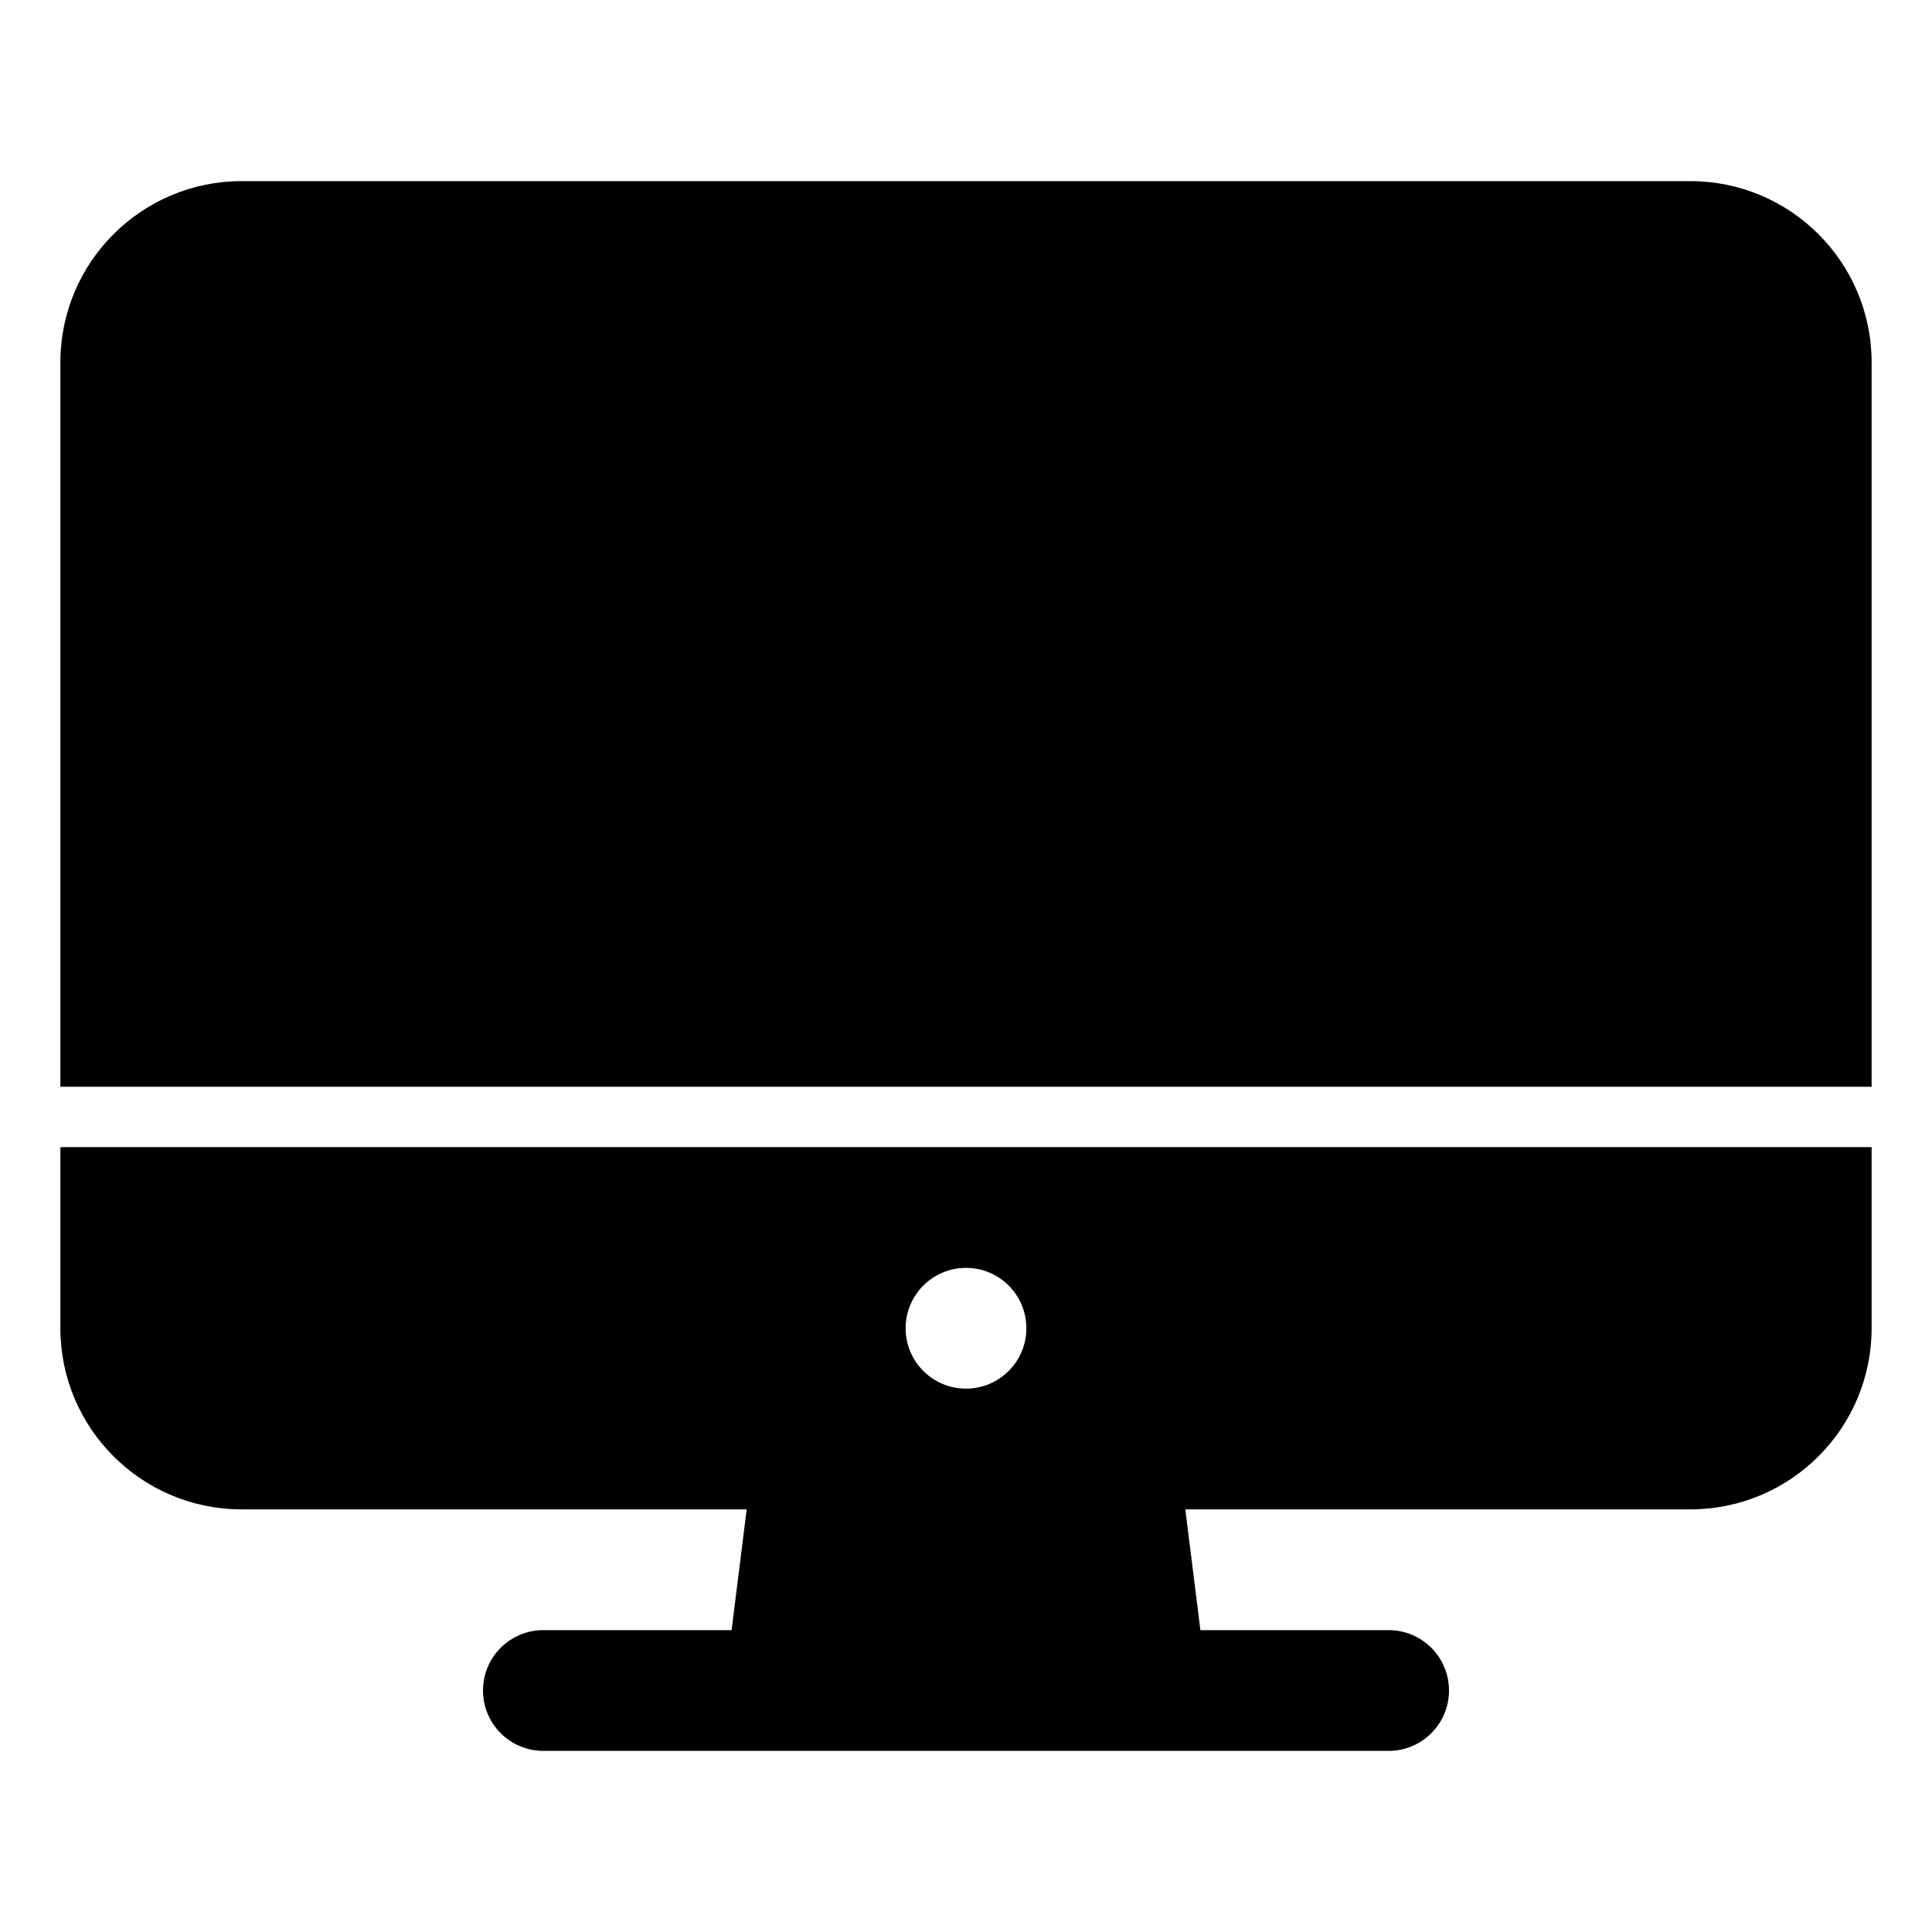
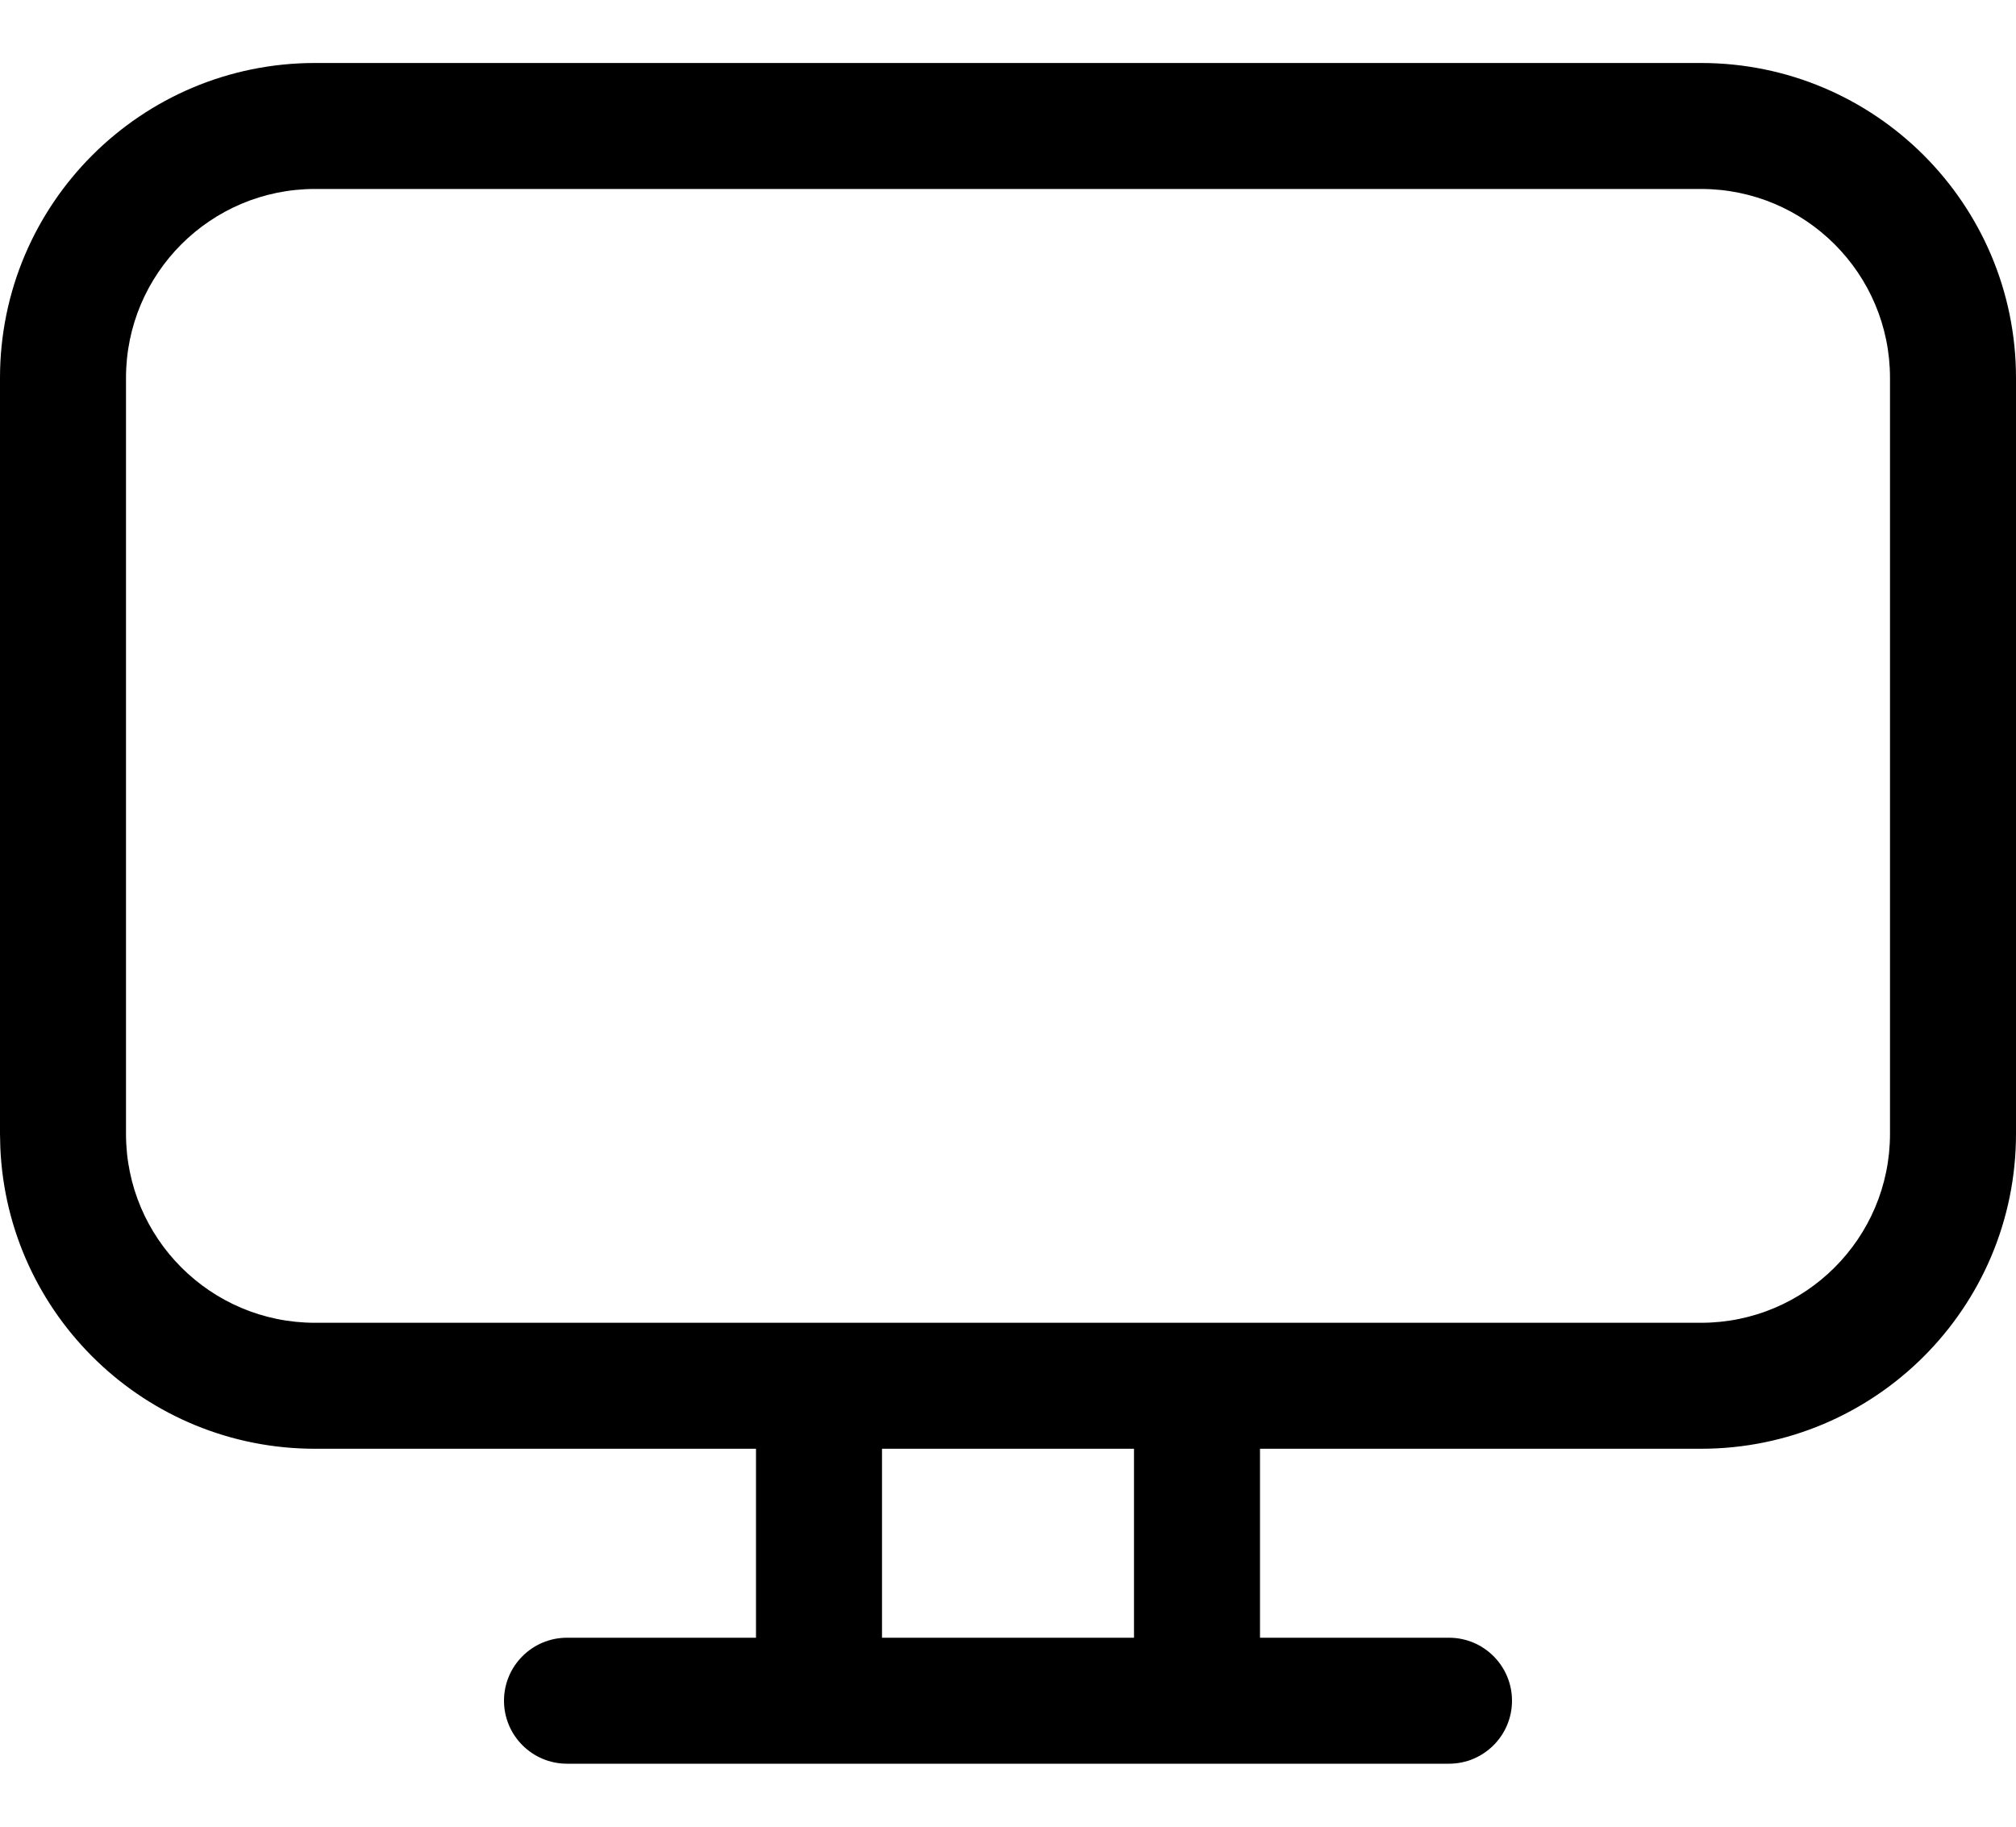
- <svg xmlns="http://www.w3.org/2000/svg" fill="currentColor" height="100%" preserveAspectRatio="xMidYMid meet" stroke-width="0" viewBox="0 0 512 512" width="100%">
-   <path d="M16,352a48.05,48.05,0,0,0,48,48H197.88l-4,32H144a16,16,0,0,0,0,32H368a16,16,0,0,0,0-32H318.12l-4-32H448a48.05,48.05,0,0,0,48-48V304H16Zm240-16a16,16,0,1,1-16,16A16,16,0,0,1,256,336Z" />
-   <path d="M496,96a48.05,48.05,0,0,0-48-48H64A48.05,48.05,0,0,0,16,96V288H496Z" />
+ <svg xmlns="http://www.w3.org/2000/svg" fill="none" height="100%" preserveAspectRatio="xMidYMid meet" stroke-width="0" viewBox="0 2 32 29" width="100%">
+   <g fill="none" fill-rule="evenodd">
+     <path d="m0 0h32v32h-32z" />
+     <path d="m27 3c2.761 0 5 2.239 5 5v12c0 2.761-2.239 5-5 5h-7v3h3c.552 0 1 .448 1 1s-.448 1-1 1h-14c-.552 0-1-.448-1-1s.448-1 1-1h3v-3h-7c-2.689 0-4.882-2.122-4.995-4.783l-.005-.217v-12c0-2.761 2.239-5 5-5zm-9 25v-3h-4v3zm9-23h-22c-1.657 0-3 1.343-3 3v12c0 1.657 1.343 3 3 3h22c1.657 0 3-1.343 3-3v-12c0-1.657-1.343-3-3-3z" fill="currentColor" fill-rule="nonzero" />
+   </g>
</svg>
